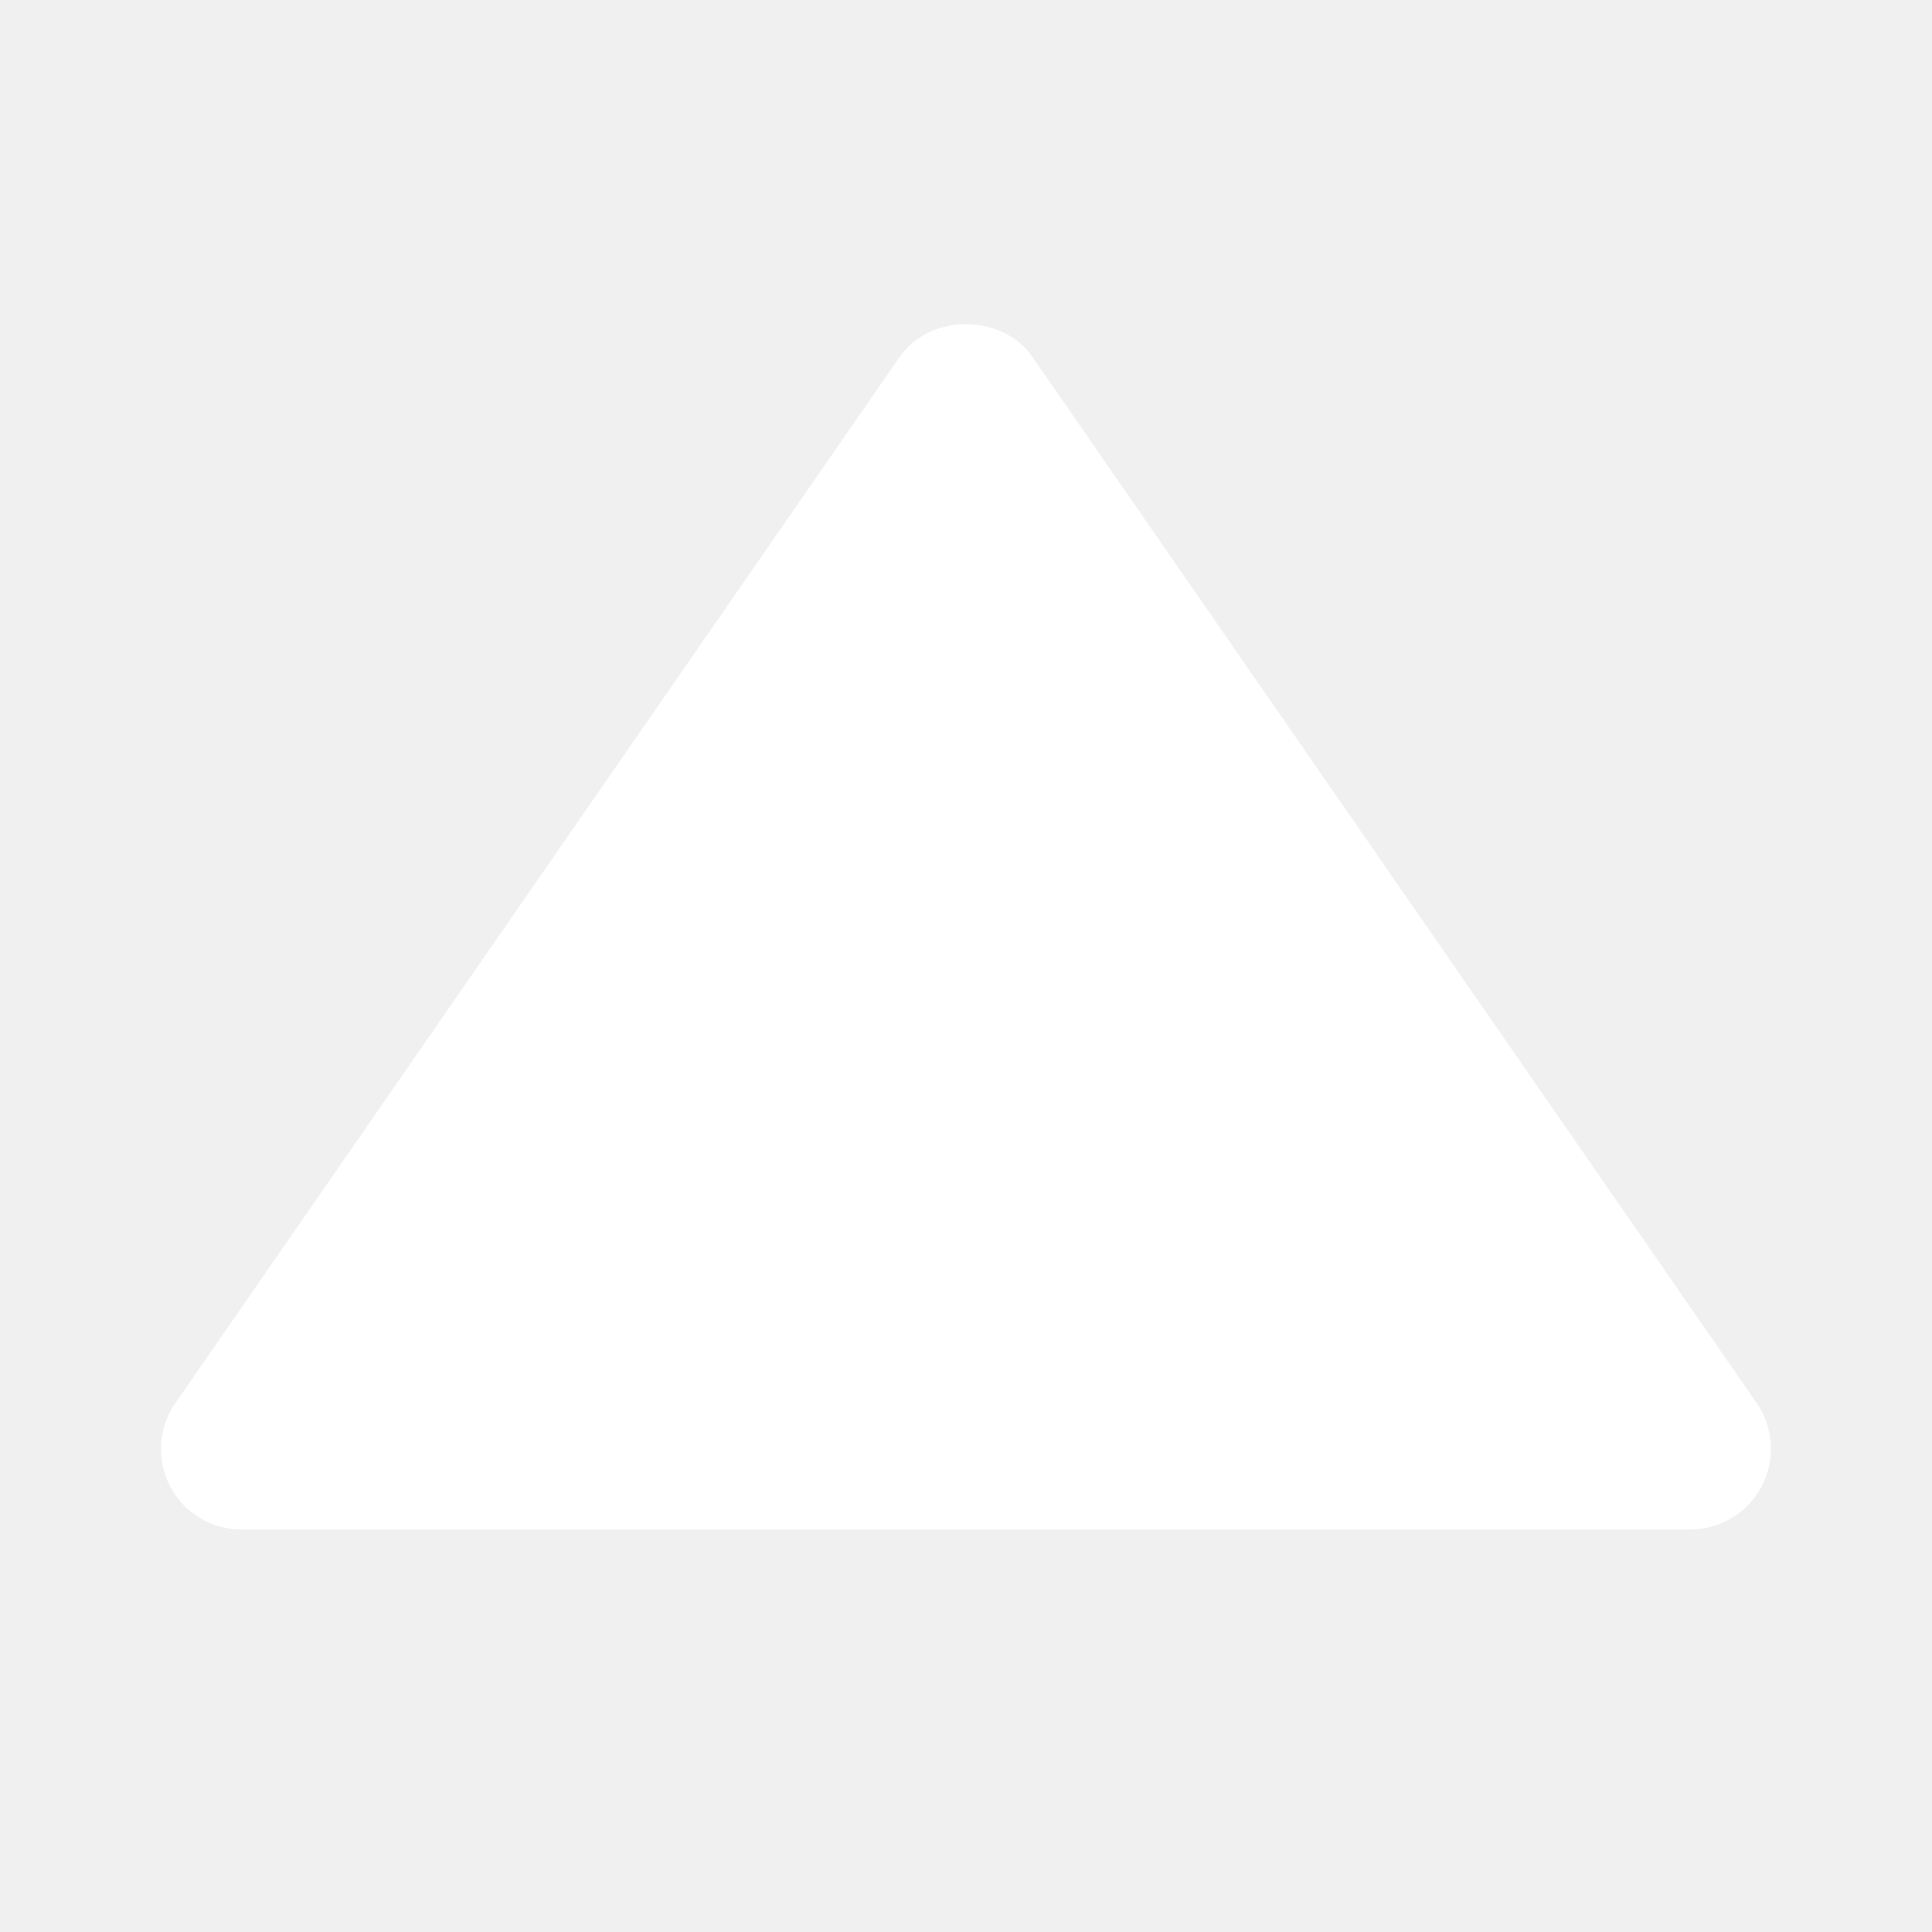
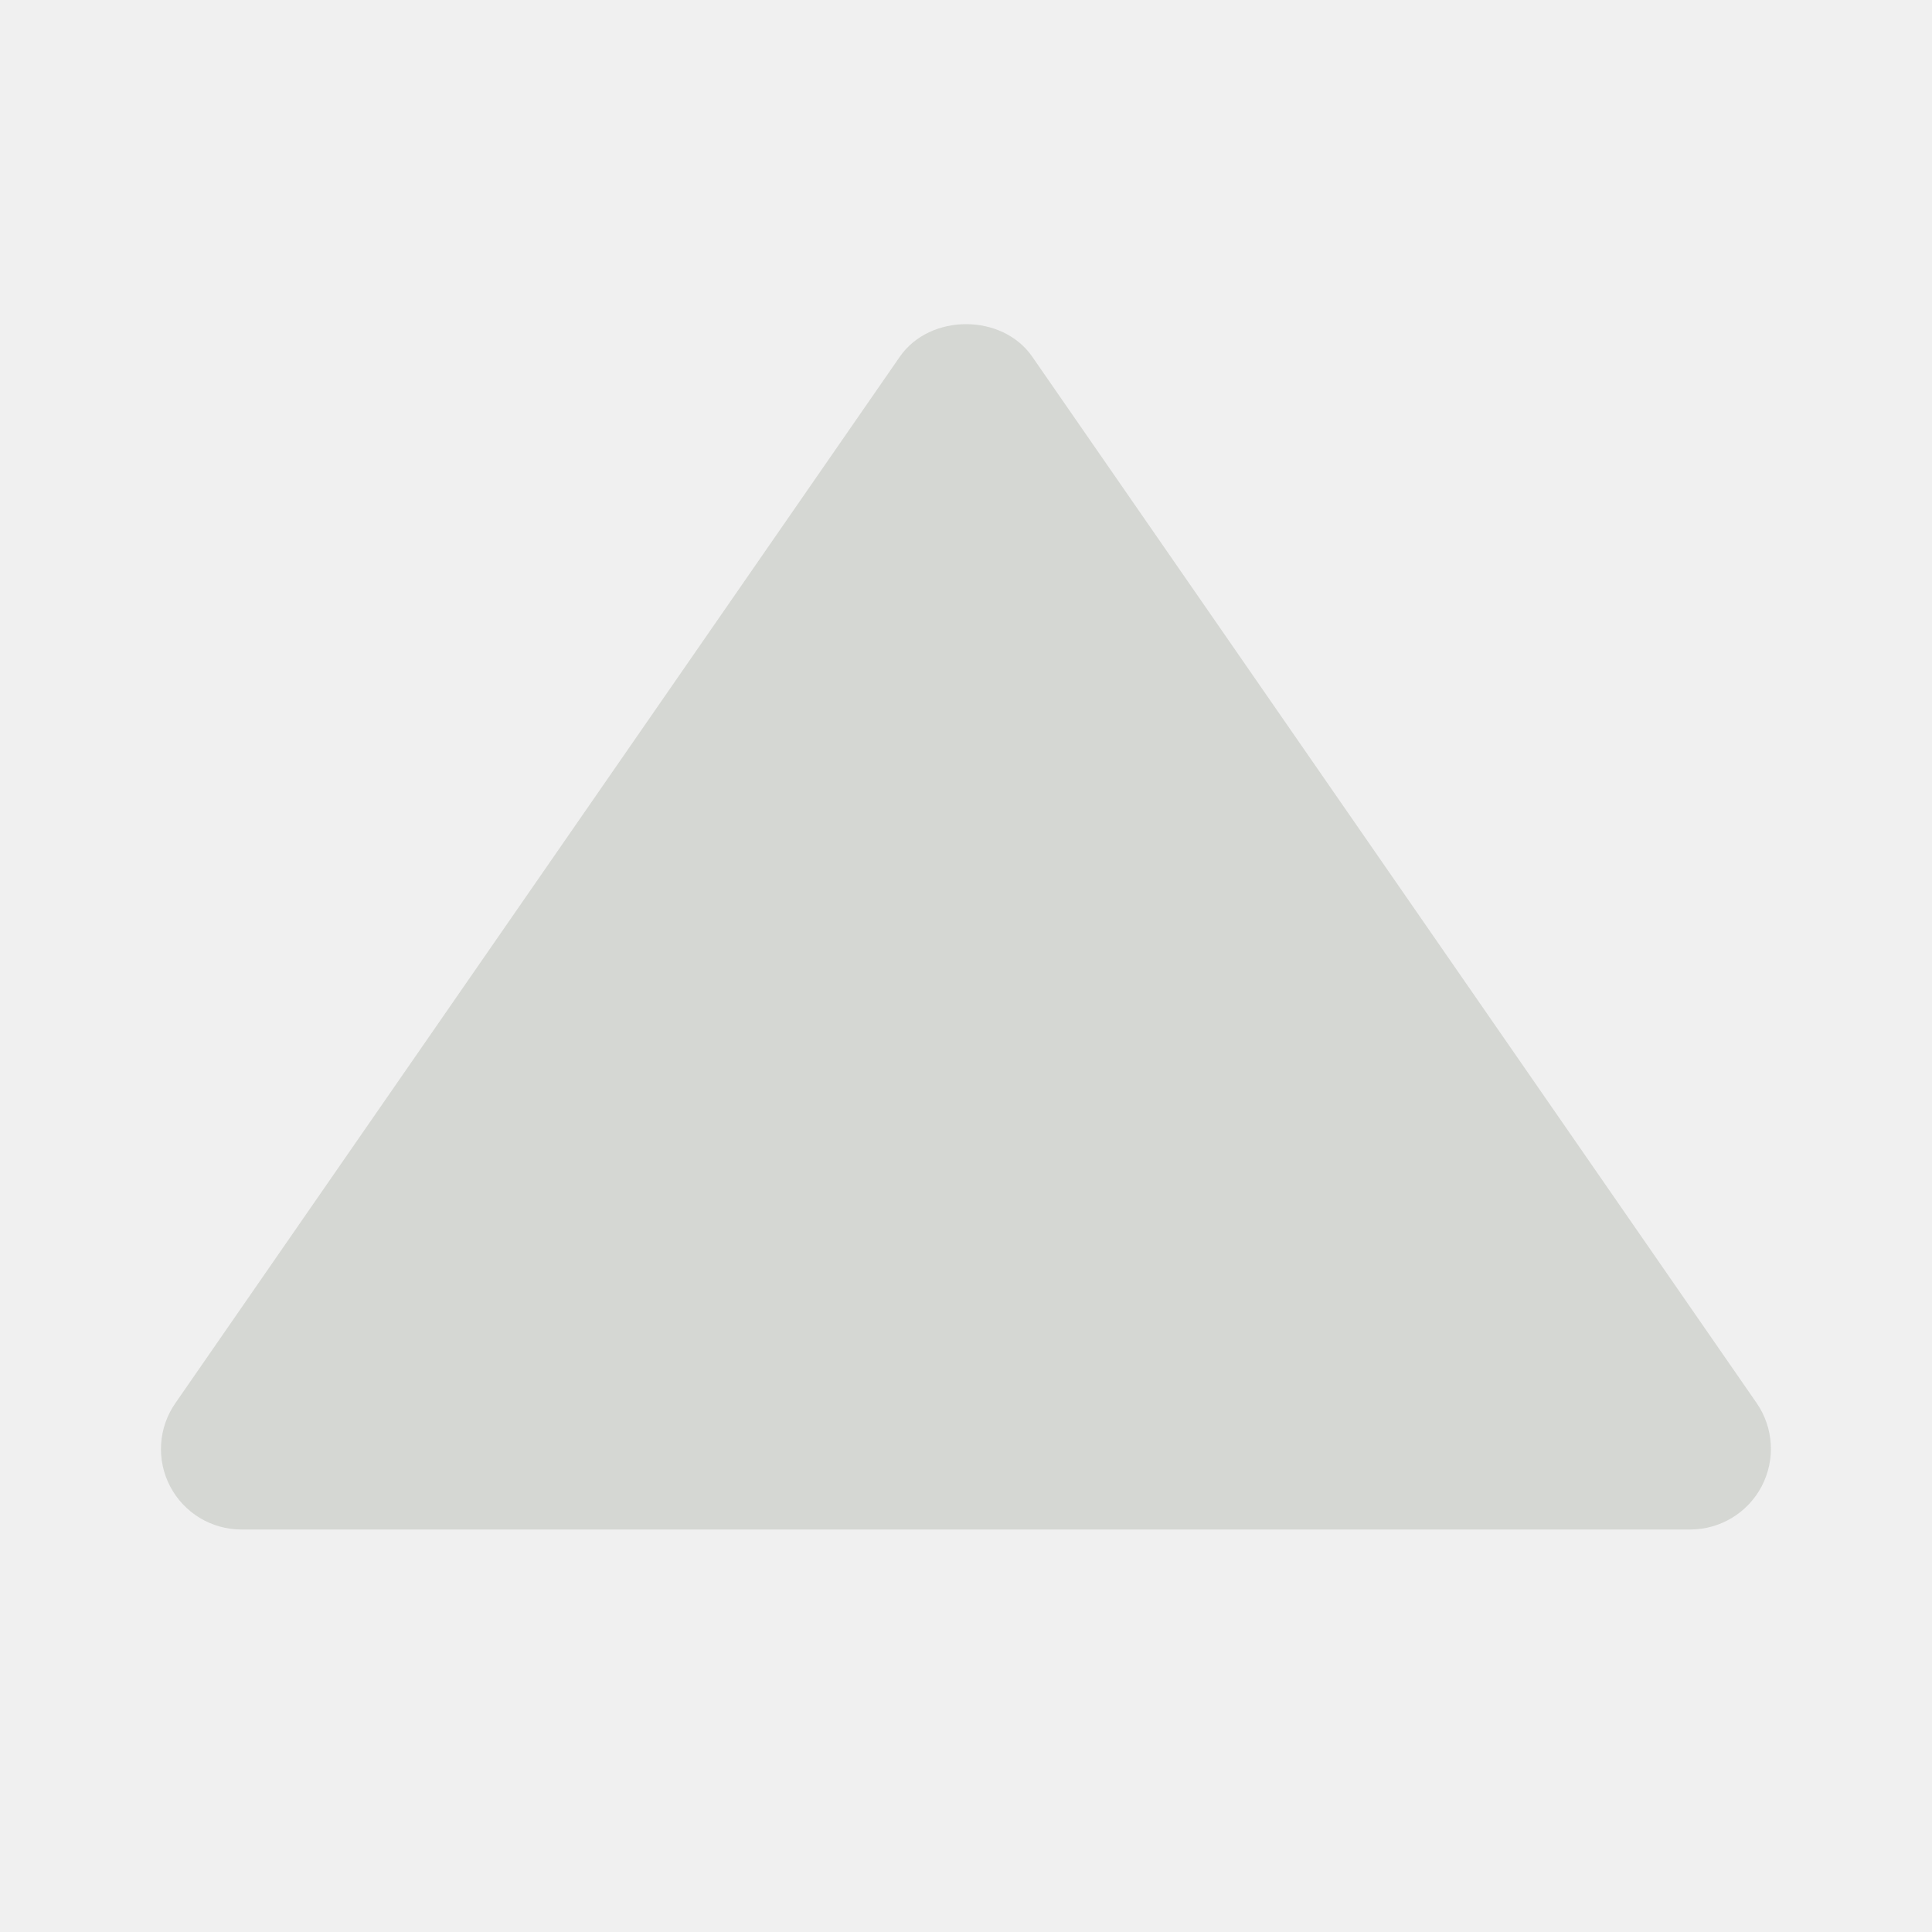
- <svg xmlns="http://www.w3.org/2000/svg" fill="#FFFFFF" width="30px" height="30px" viewBox="0 0 24 24">
+ <svg xmlns="http://www.w3.org/2000/svg" fill="#cccfcabf" width="20px" height="20px" viewBox="0 0 24 24">
  <path d="M3 19h18a1.002 1.002 0 0 0 .823-1.569l-9-13c-.373-.539-1.271-.539-1.645 0l-9 13A.999.999 0 0 0 3 19z" />
</svg>
